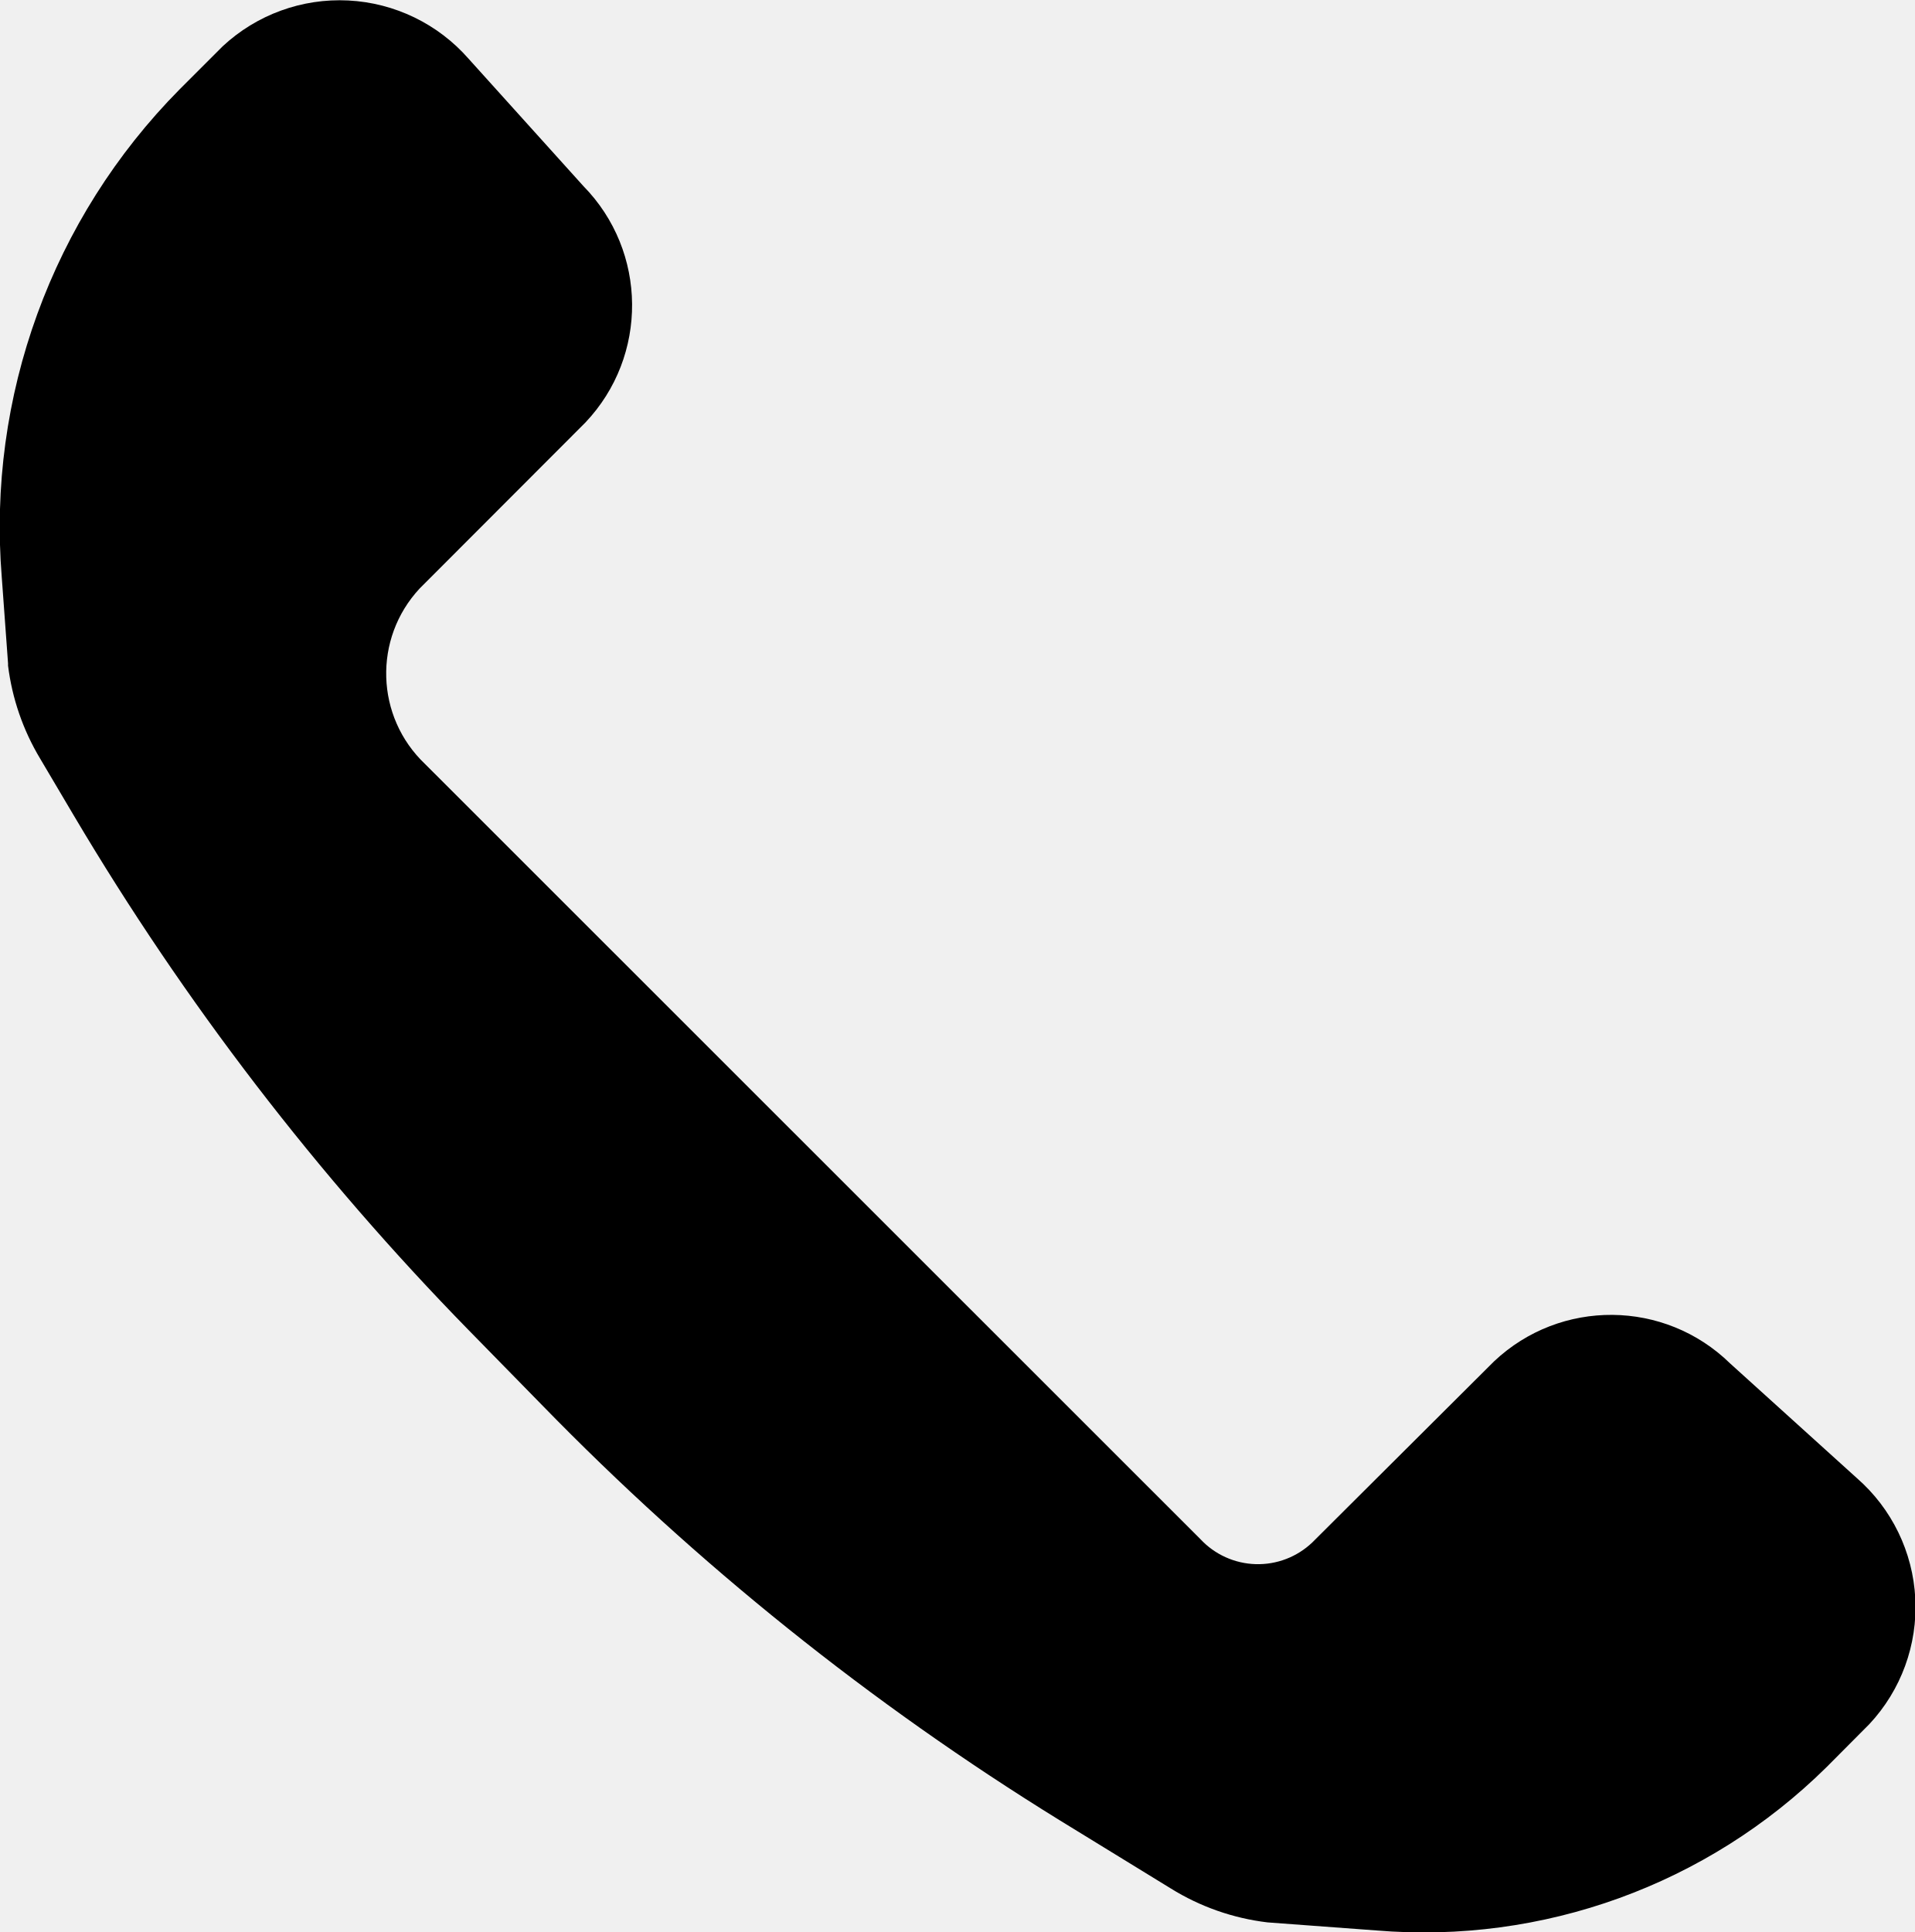
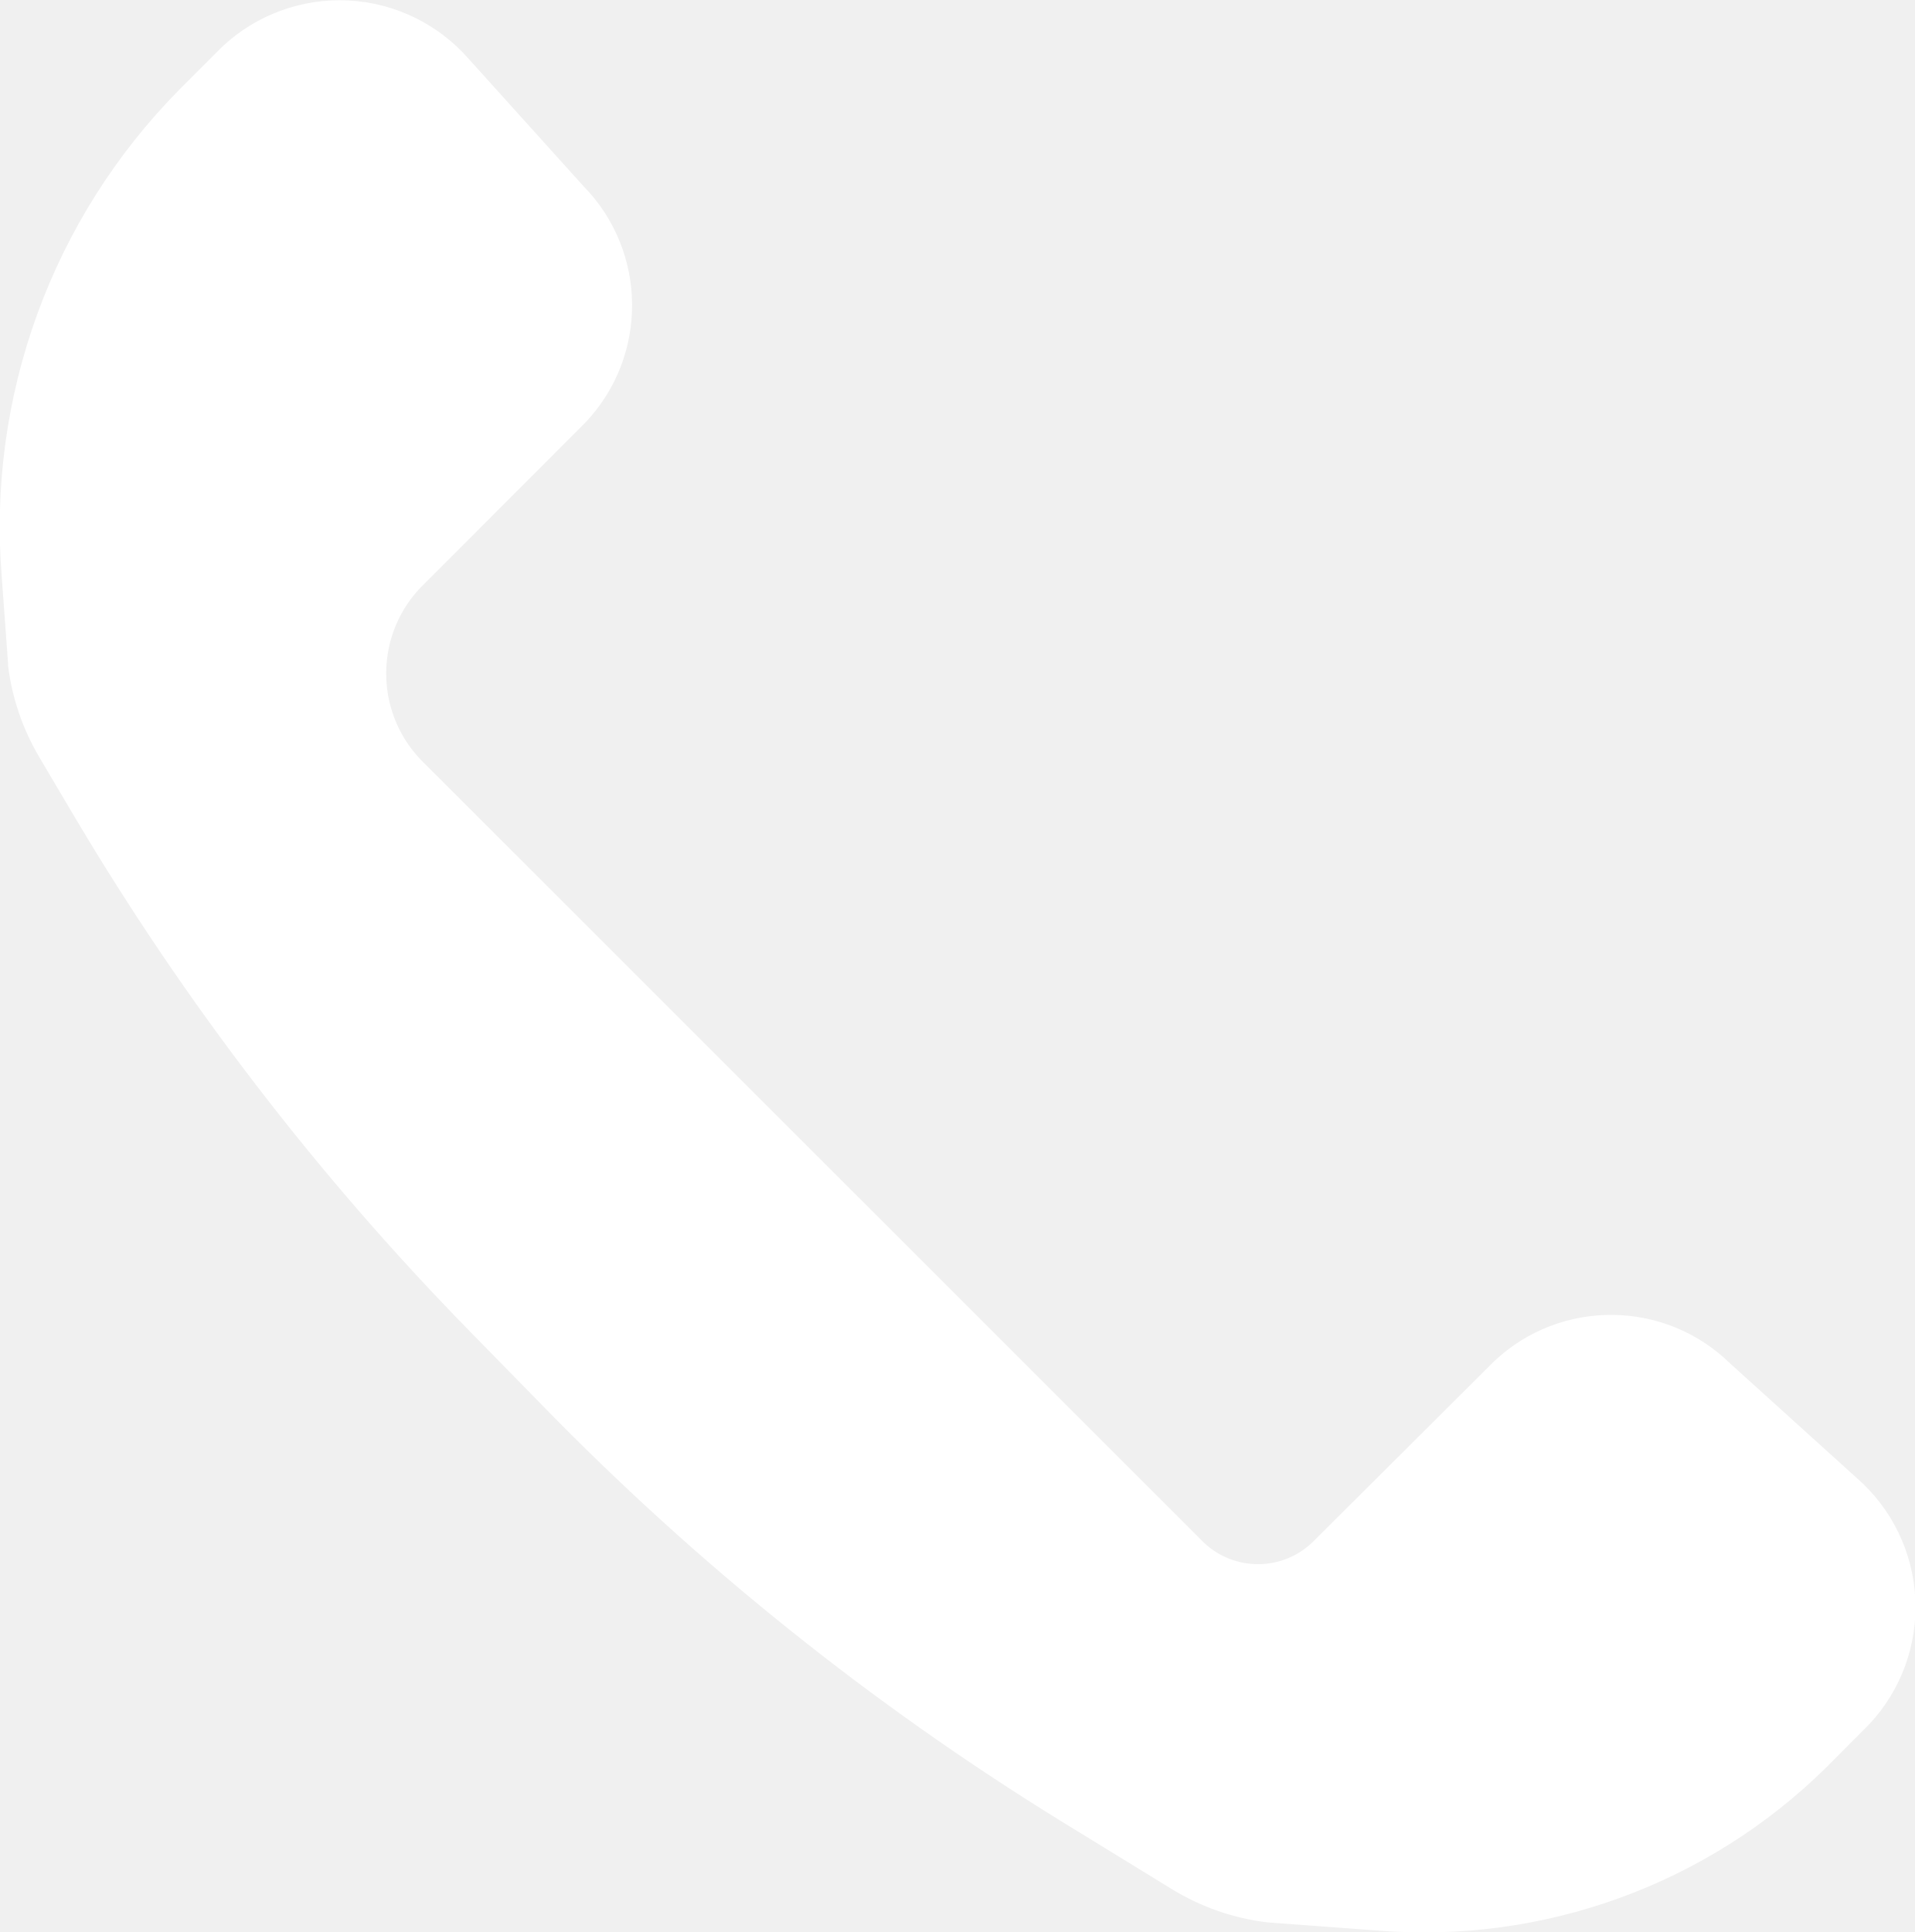
<svg xmlns="http://www.w3.org/2000/svg" id="Layer_2" data-name="Layer 2" viewBox="0 0 85.64 86.41">
-   <path d="M59.67,91.14A10.56,10.56,0,0,0,64,92.66h0l4.86.36A25.63,25.63,0,0,0,89,85.72l1.92-1.93a7.66,7.66,0,0,0-.56-11l-5.67-5.13a7.62,7.62,0,0,0-10.56-.09L66,75.67a3.52,3.52,0,0,1-5-.15L26.32,40.85A5.58,5.58,0,0,1,26.08,33l7.41-7.42A7.62,7.62,0,0,0,33.4,15L28.27,9.31a7.67,7.67,0,0,0-11-.56l-1.93,1.93A27.83,27.83,0,0,0,7.39,32.51l.28,3.84,0,.1A10.61,10.61,0,0,0,9.1,40.6l1.52,2.57a121.43,121.43,0,0,0,17.65,23l3.27,3.34A121.13,121.13,0,0,0,54.7,88.09Z" transform="translate(-7.31 -6.68)" />
+   <style>.cls-1{fill:#fff}</style>
+   <path class="cls-1" d="M59.67,91.14A10.56,10.56,0,0,0,64,92.66h0l4.86.36A25.63,25.63,0,0,0,89,85.72l1.92-1.93a7.66,7.66,0,0,0-.56-11l-5.67-5.13a7.62,7.62,0,0,0-10.56-.09L66,75.67a3.52,3.52,0,0,1-5-.15L26.32,40.85A5.58,5.58,0,0,1,26.08,33l7.41-7.42A7.62,7.62,0,0,0,33.4,15L28.27,9.31a7.67,7.67,0,0,0-11-.56l-1.93,1.93A27.83,27.83,0,0,0,7.39,32.51l.28,3.84,0,.1A10.61,10.61,0,0,0,9.1,40.6l1.52,2.57a121.43,121.43,0,0,0,17.65,23l3.27,3.34A121.13,121.13,0,0,0,54.7,88.09Z" transform="translate(-7.31 -6.68)" />
</svg>
